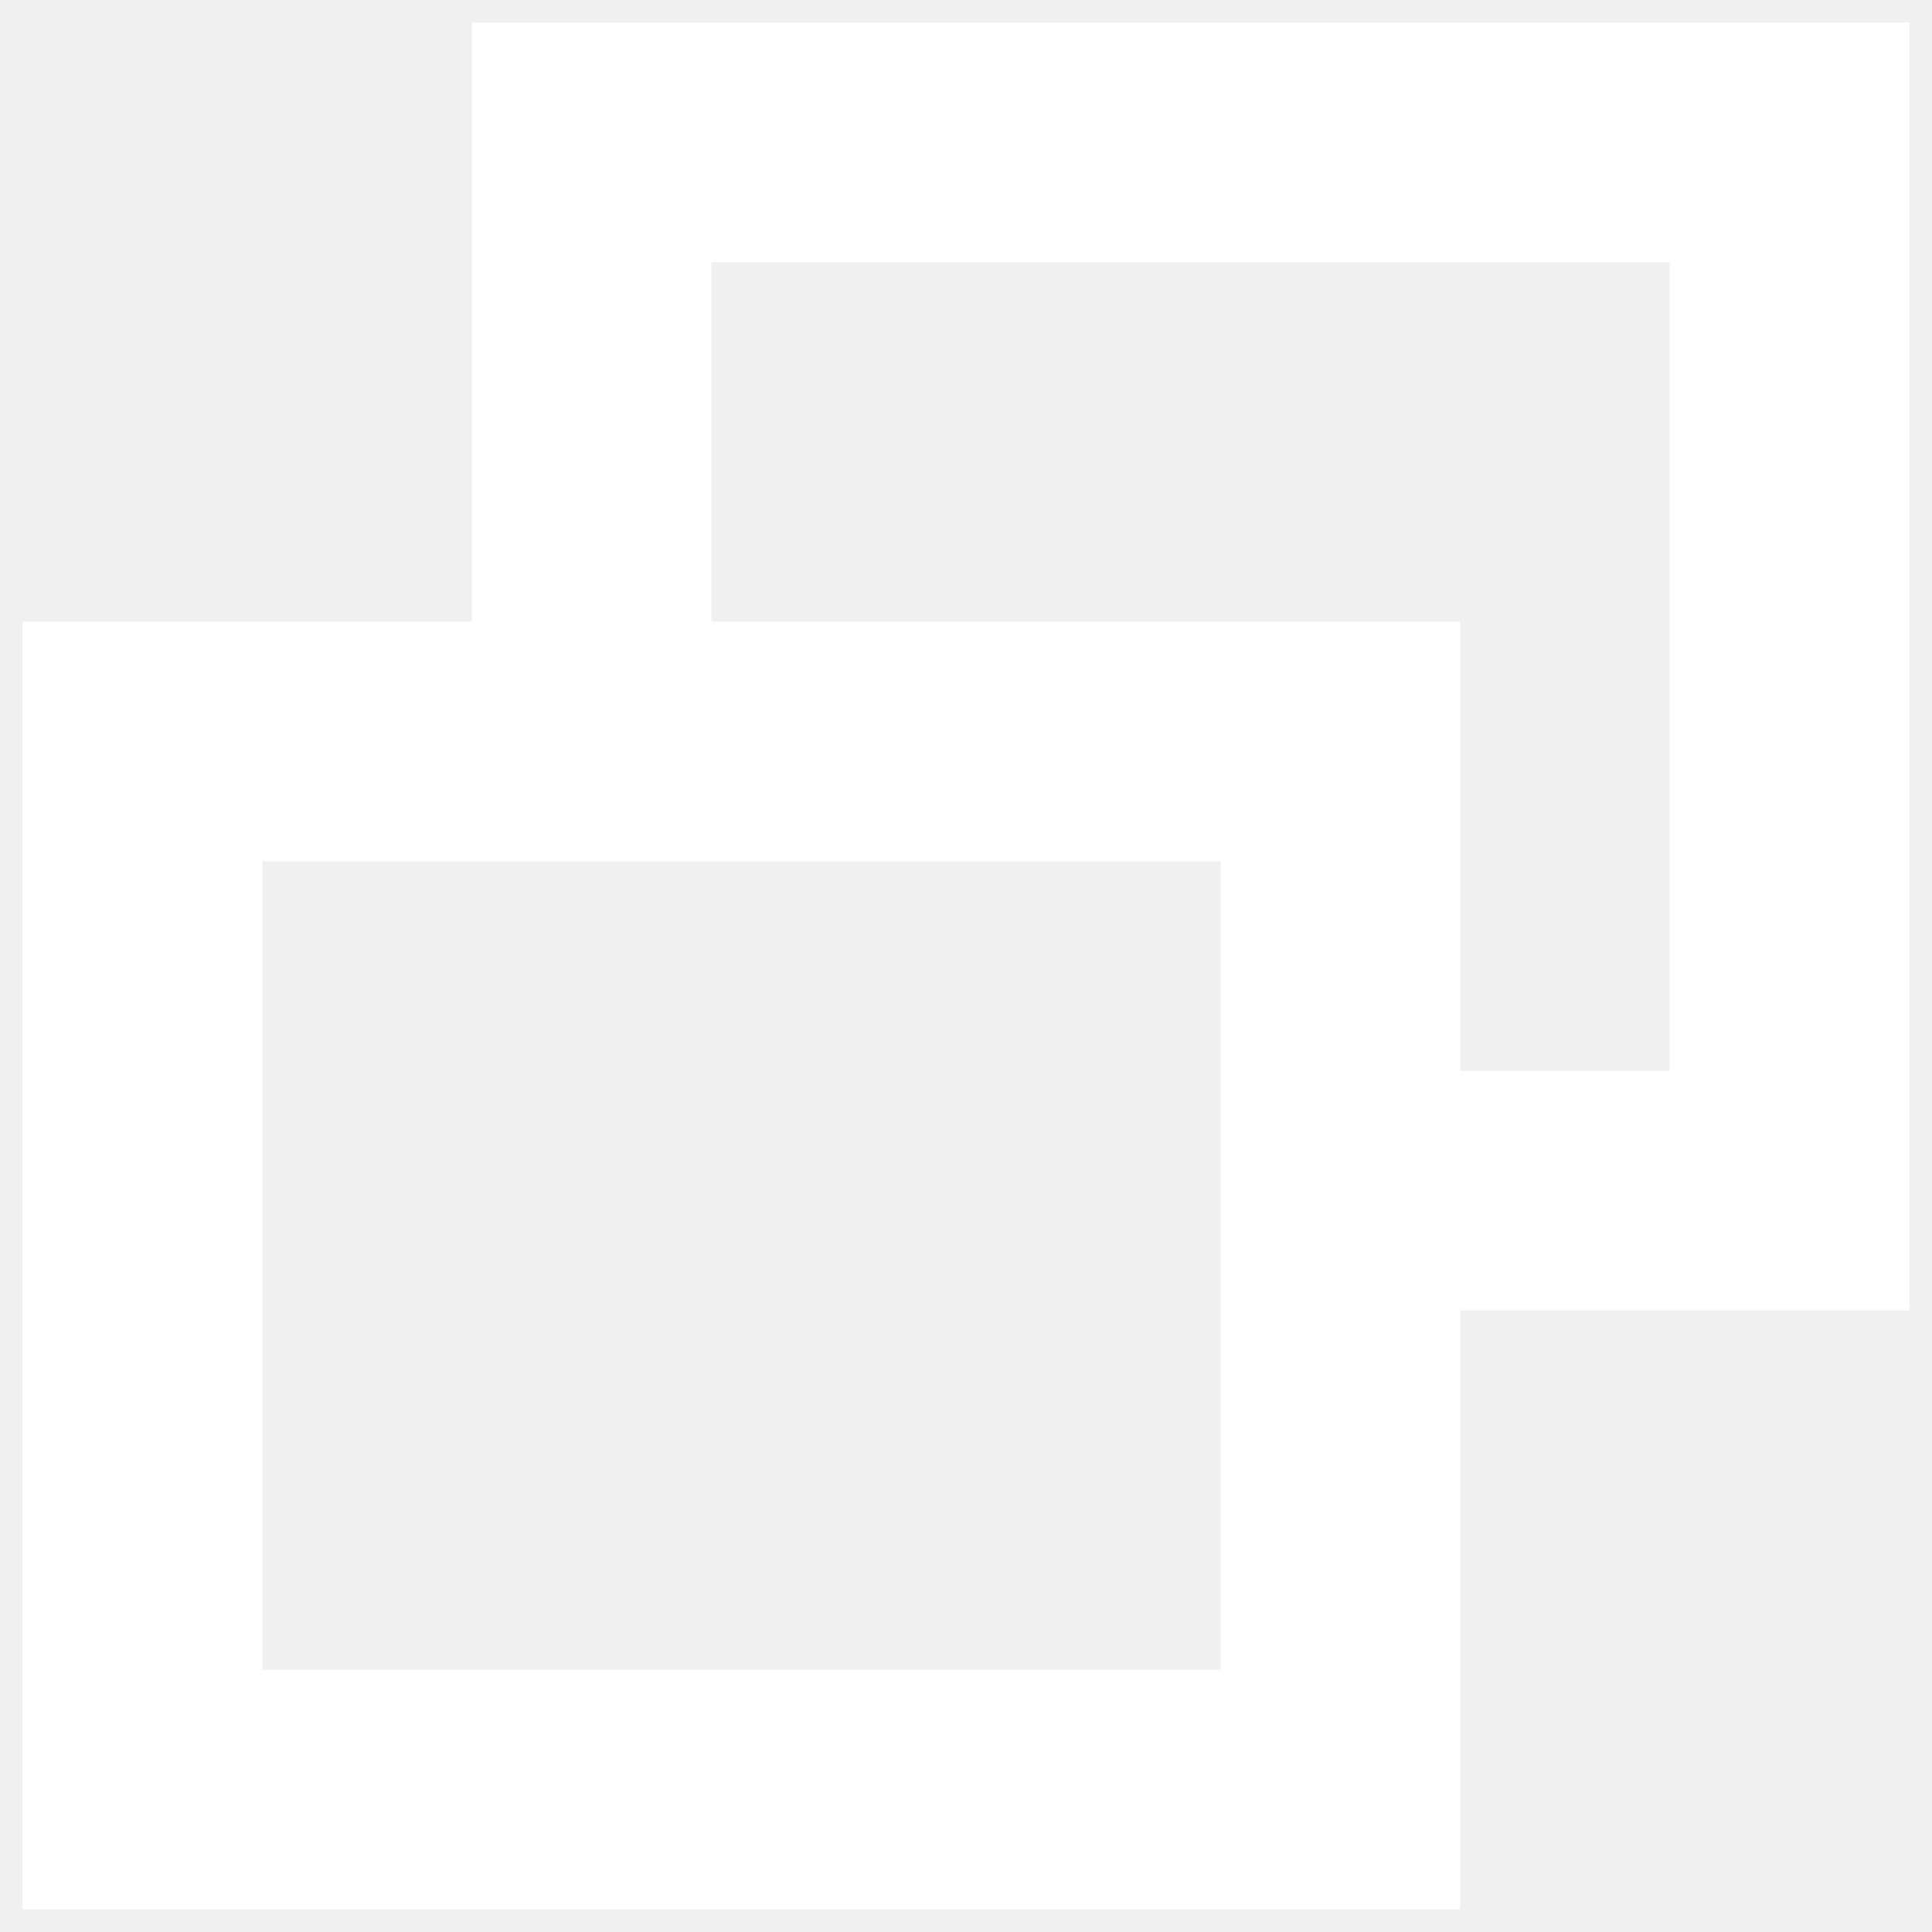
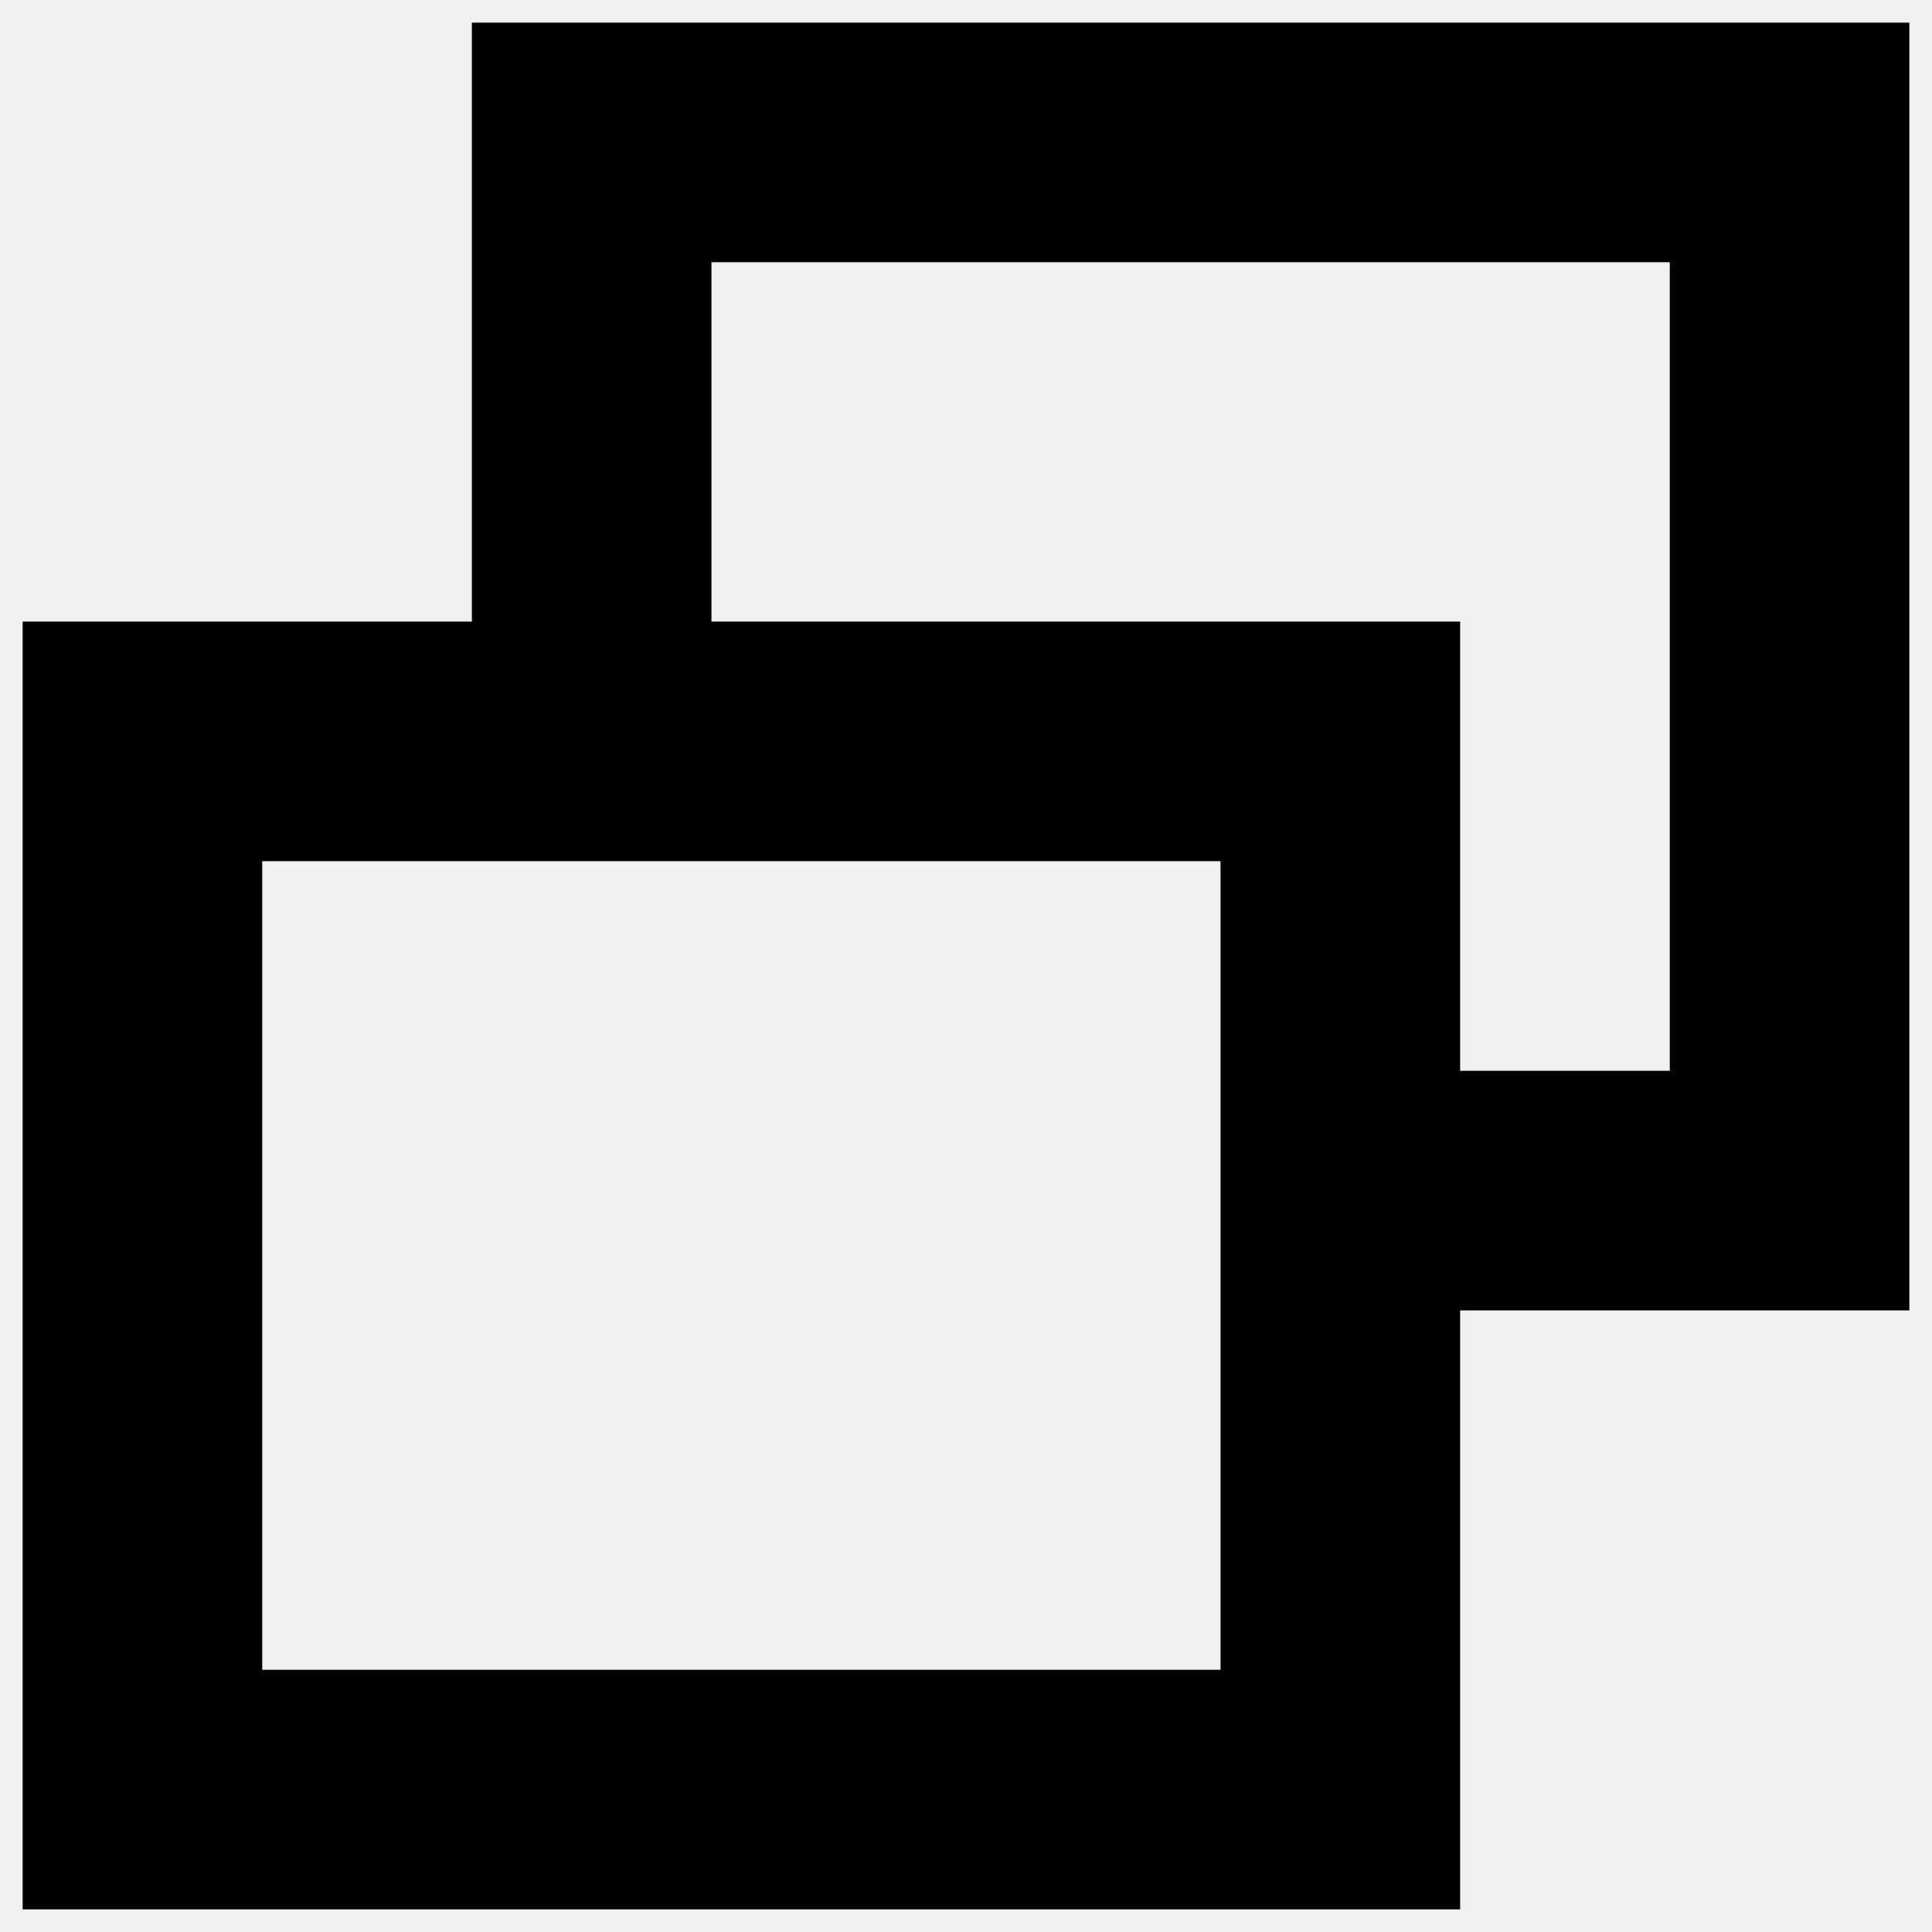
<svg xmlns="http://www.w3.org/2000/svg" width="512" height="512" version="1.1" id="svg8">
  <g id="layer1" transform="translate(0,-161.5333)">
-     <path fill="#ffffff" d="M 125.048,167.533 V 326.264 H 6 v 31.746 309.524 H 386.952 V 508.803 H 506 V 167.533 Z m 63.492,63.492 H 442.508 V 445.311 H 386.952 V 326.264 H 188.54 Z M 69.492,389.756 H 323.46 V 604.041 H 69.492 Z" id="rect46" />
+     <path fill="#000000" d="M 125.048,167.533 V 326.264 H 6 v 31.746 309.524 H 386.952 V 508.803 H 506 V 167.533 Z m 63.492,63.492 H 442.508 V 445.311 H 386.952 V 326.264 H 188.54 Z M 69.492,389.756 H 323.46 V 604.041 H 69.492 Z" id="rect46" />
  </g>
</svg>
